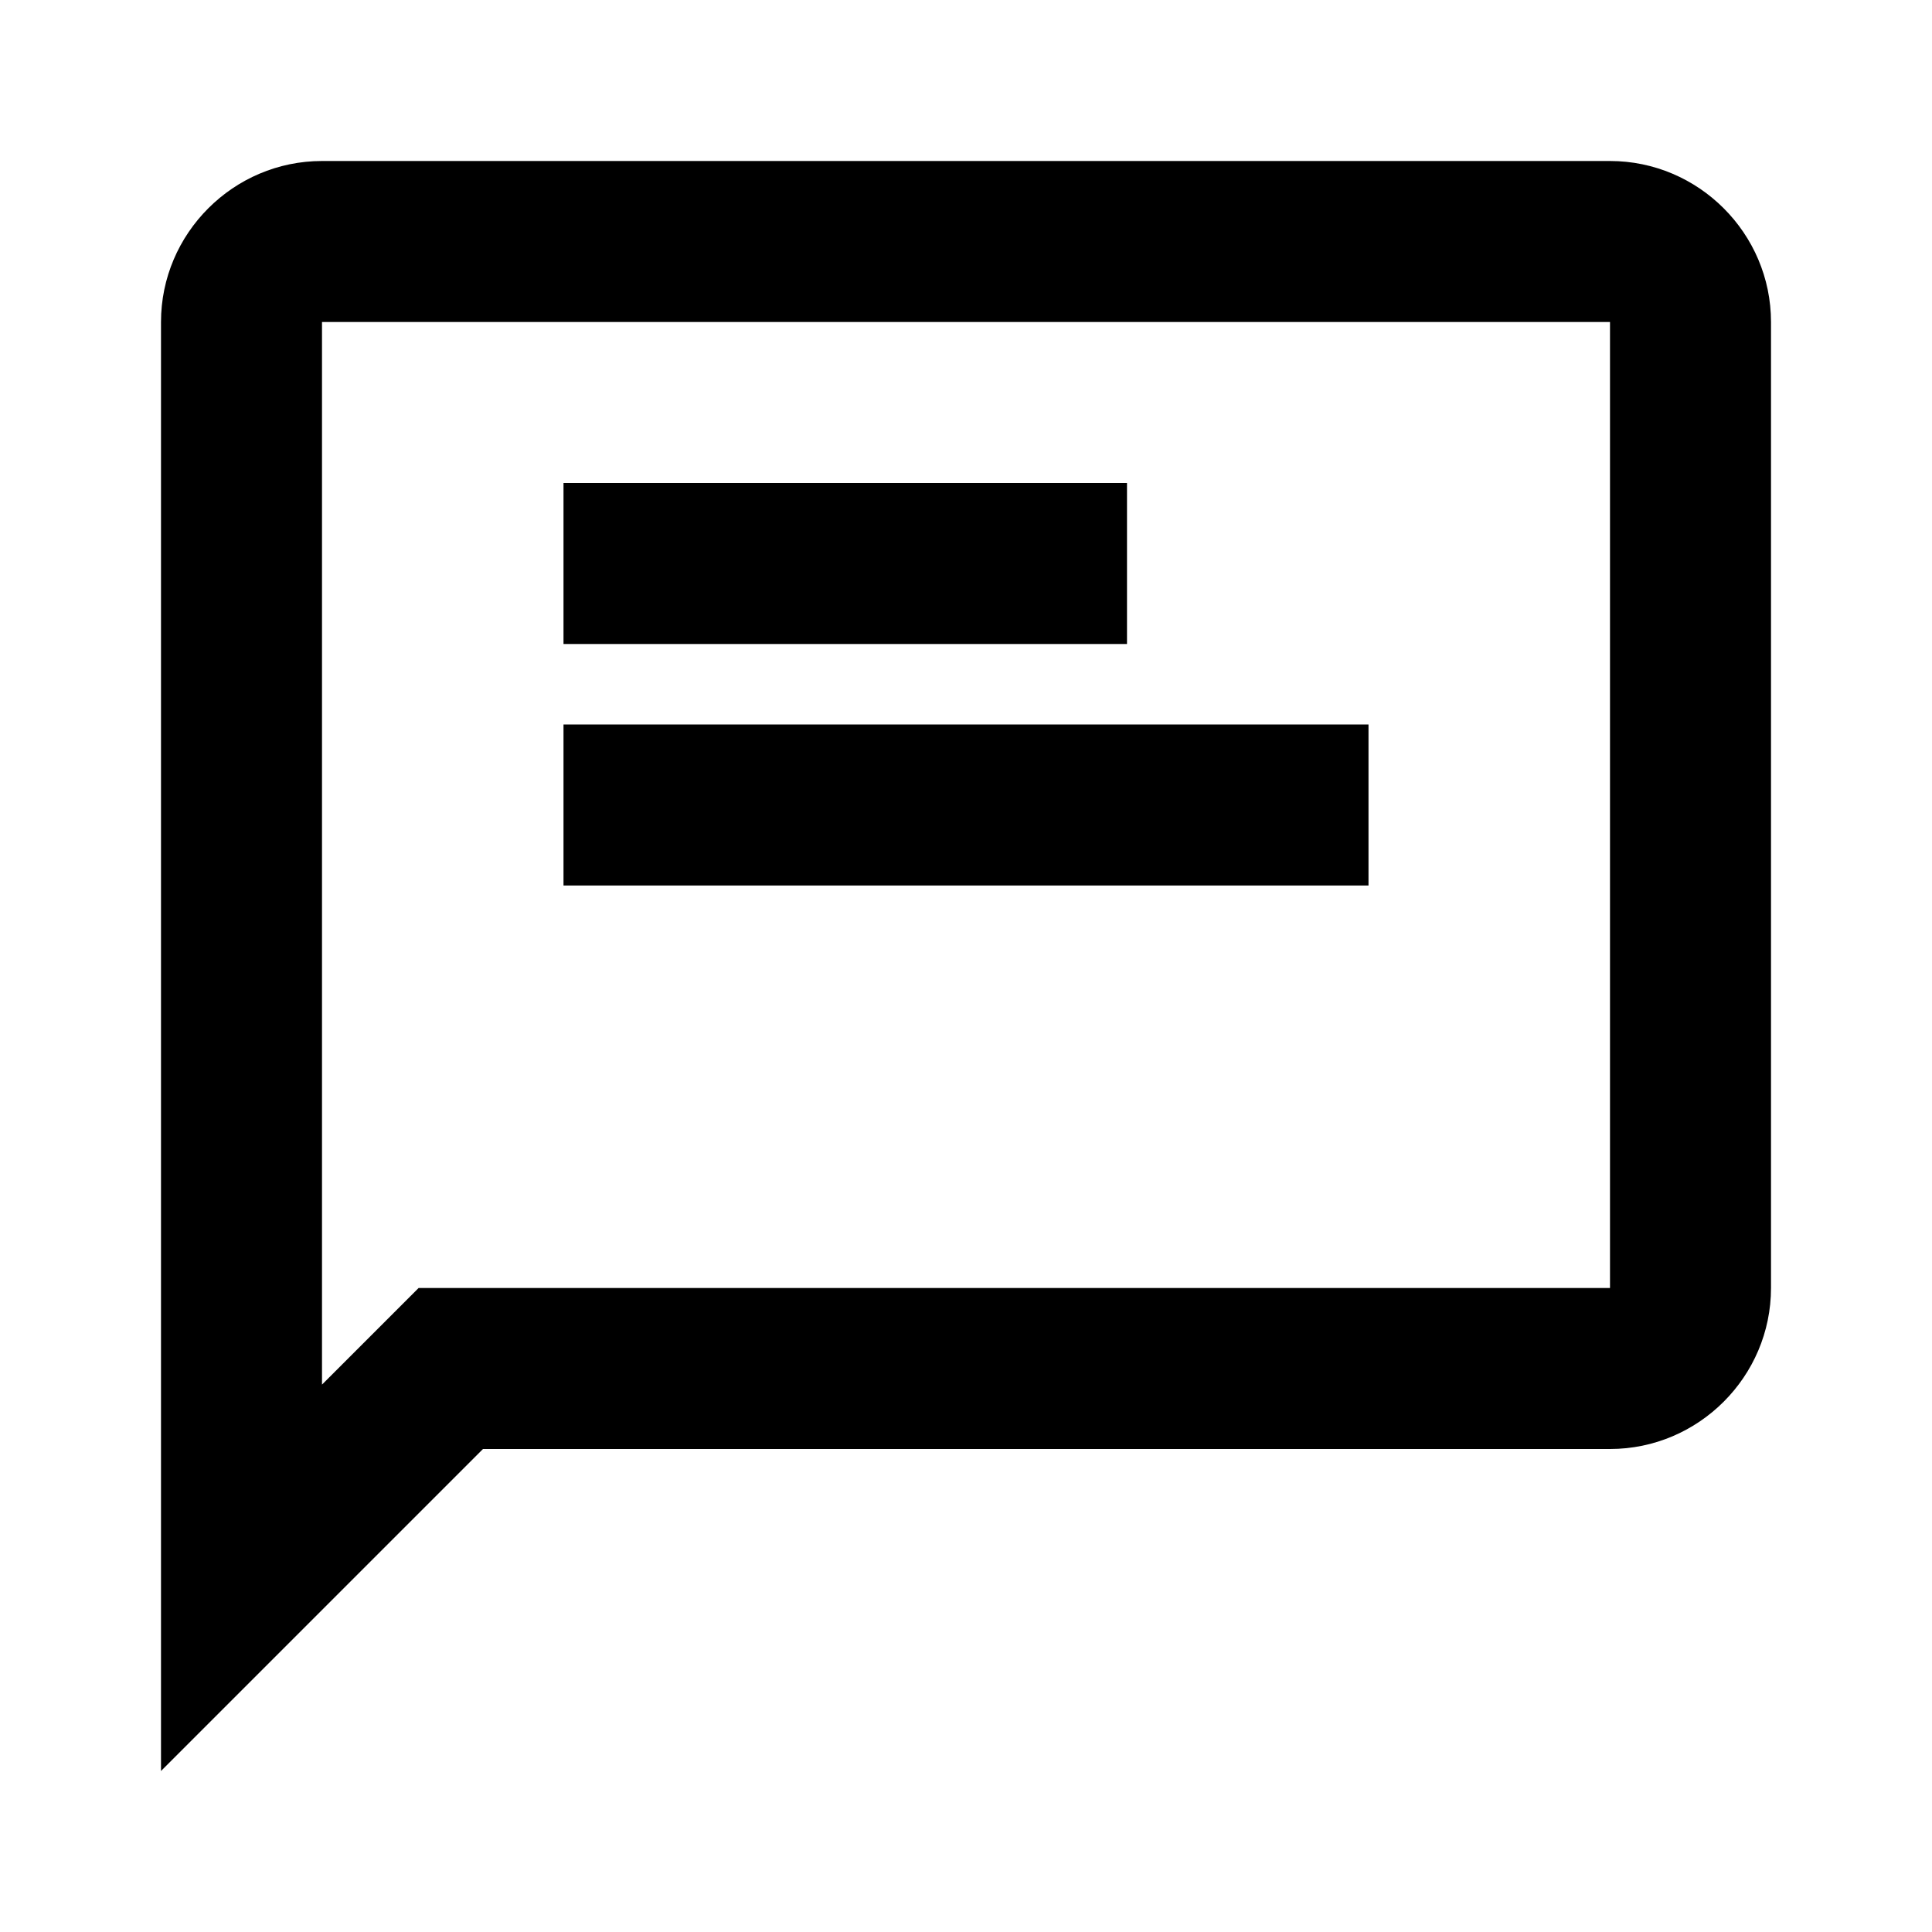
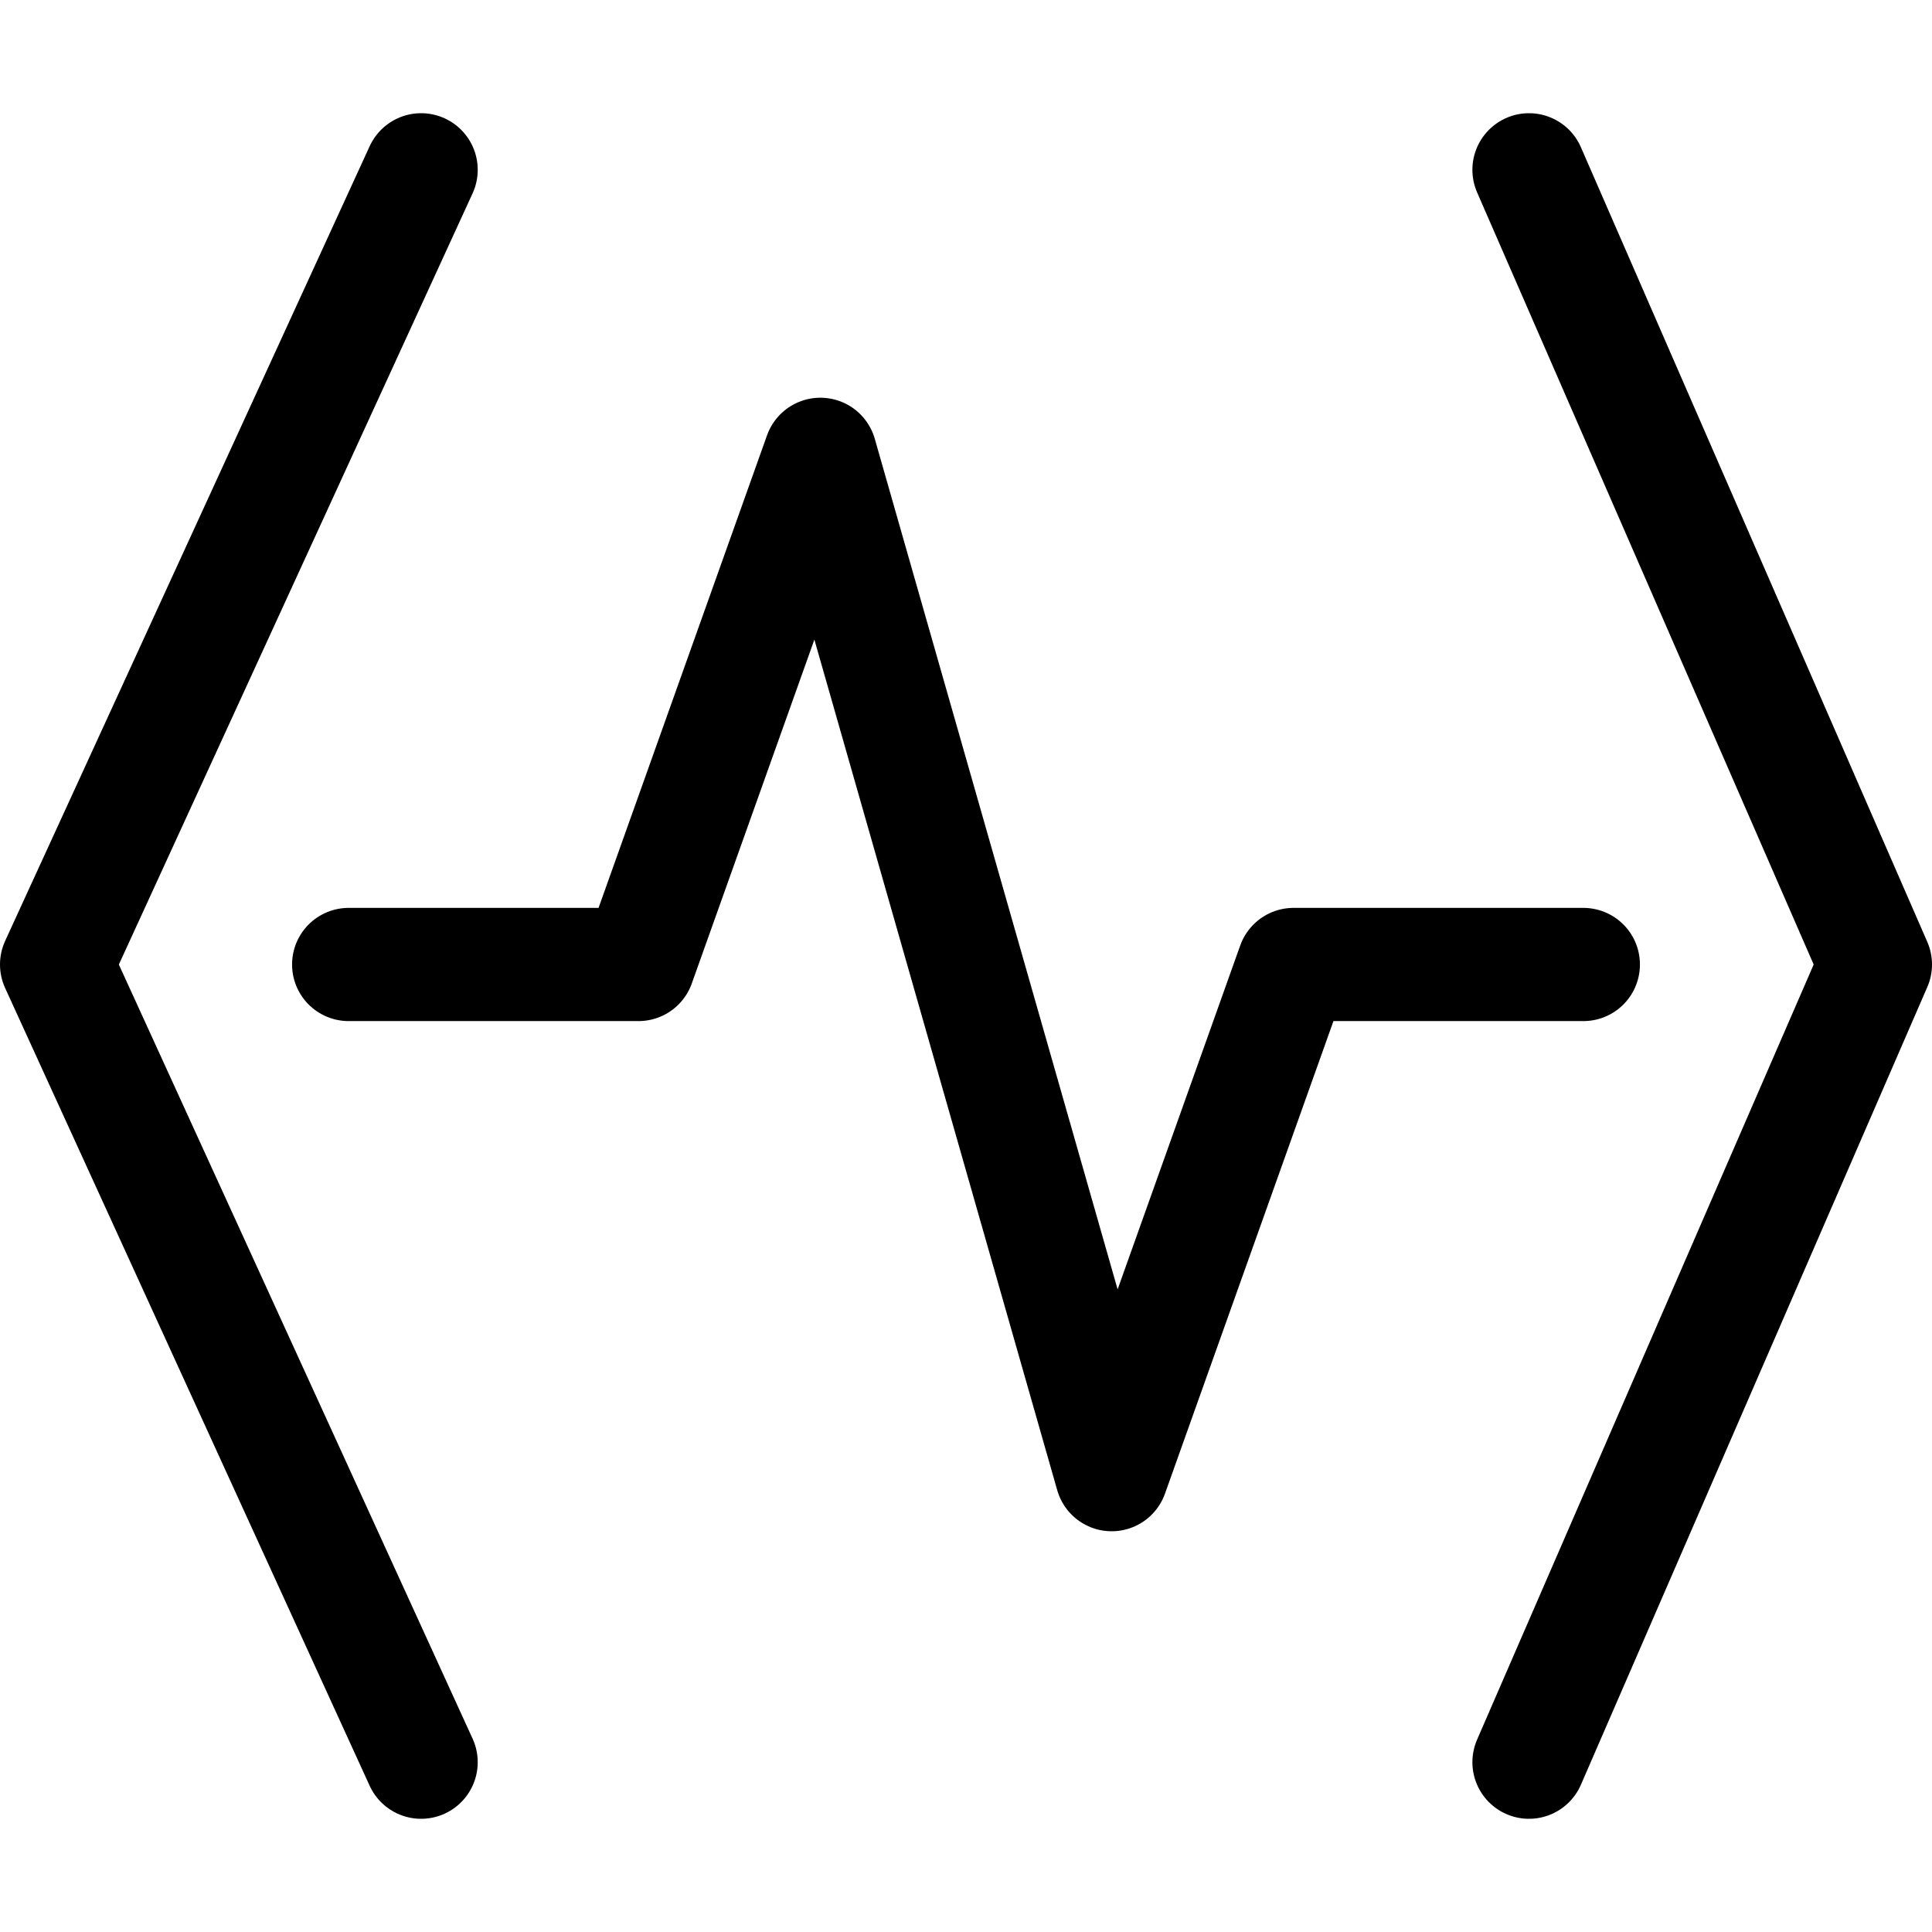
- <svg xmlns="http://www.w3.org/2000/svg" width="24" height="24" viewBox="0 0 24 24" fill="currentColor">
-   <path d="M20 2H4c-1.1 0-2 .9-2 2v18l4-4h14c1.1 0 2-.9 2-2V4c0-1.1-.9-2-2-2zm0 14H5.2L4 17.2V4h16v12z" />
-   <path d="M7 9h10v2H7zm0-3h7v2H7z" />
+ <svg xmlns="http://www.w3.org/2000/svg" width="1024mm" height="1024mm" viewBox="0 0 1024 1024" version="1.1" id="svg1">
+   <defs id="defs1" />
+   <g id="layer1">
+     <path style="fill:none;stroke:#000000;stroke-width:60;stroke-linecap:round;stroke-linejoin:round;stroke-dasharray:none;stroke-opacity:1" d="M 223.2,90 30,511.2 223.2,934 M 810.4,90 994,511.2 810.4,934" id="path1" />
+     <path style="fill:none;stroke:#000000;stroke-width:60;stroke-linecap:round;stroke-linejoin:round;stroke-dasharray:none;stroke-opacity:1" d="M 184.8,511.2 H 338.4 L 434.8,240.8 589.2,781.6 685.6,511.2 H 839.2" id="path2" />
+   </g>
</svg>
